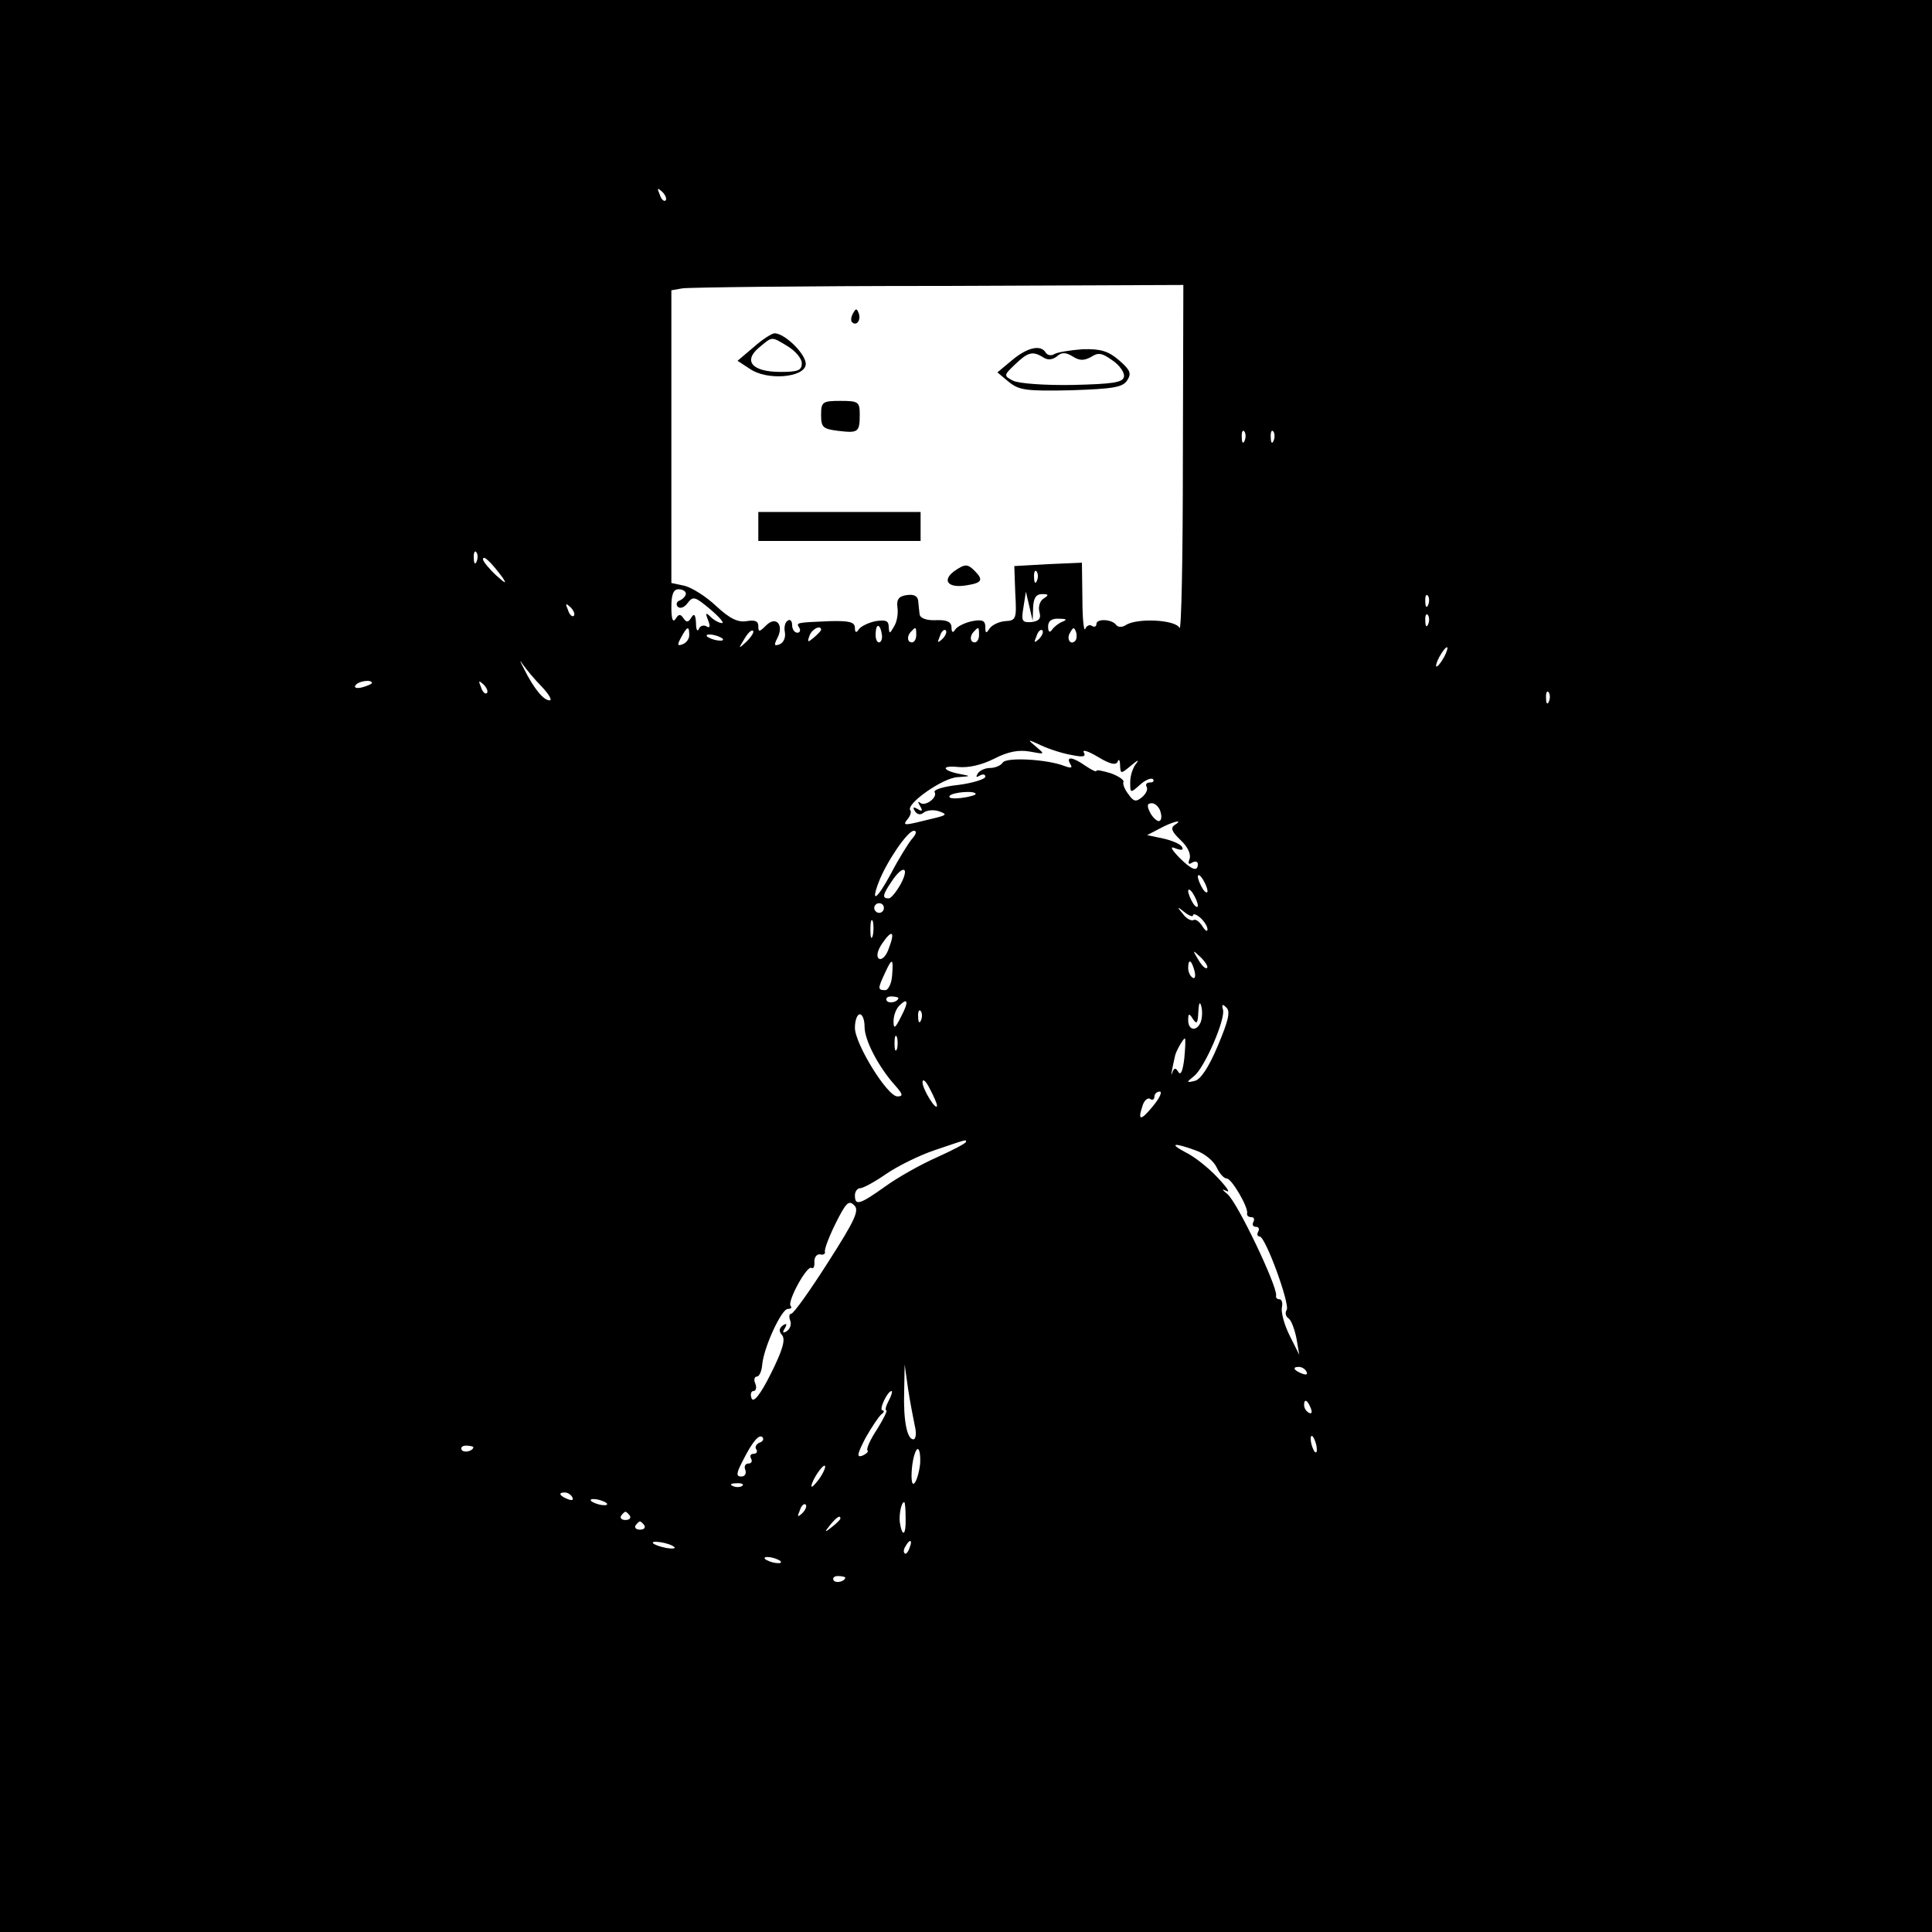
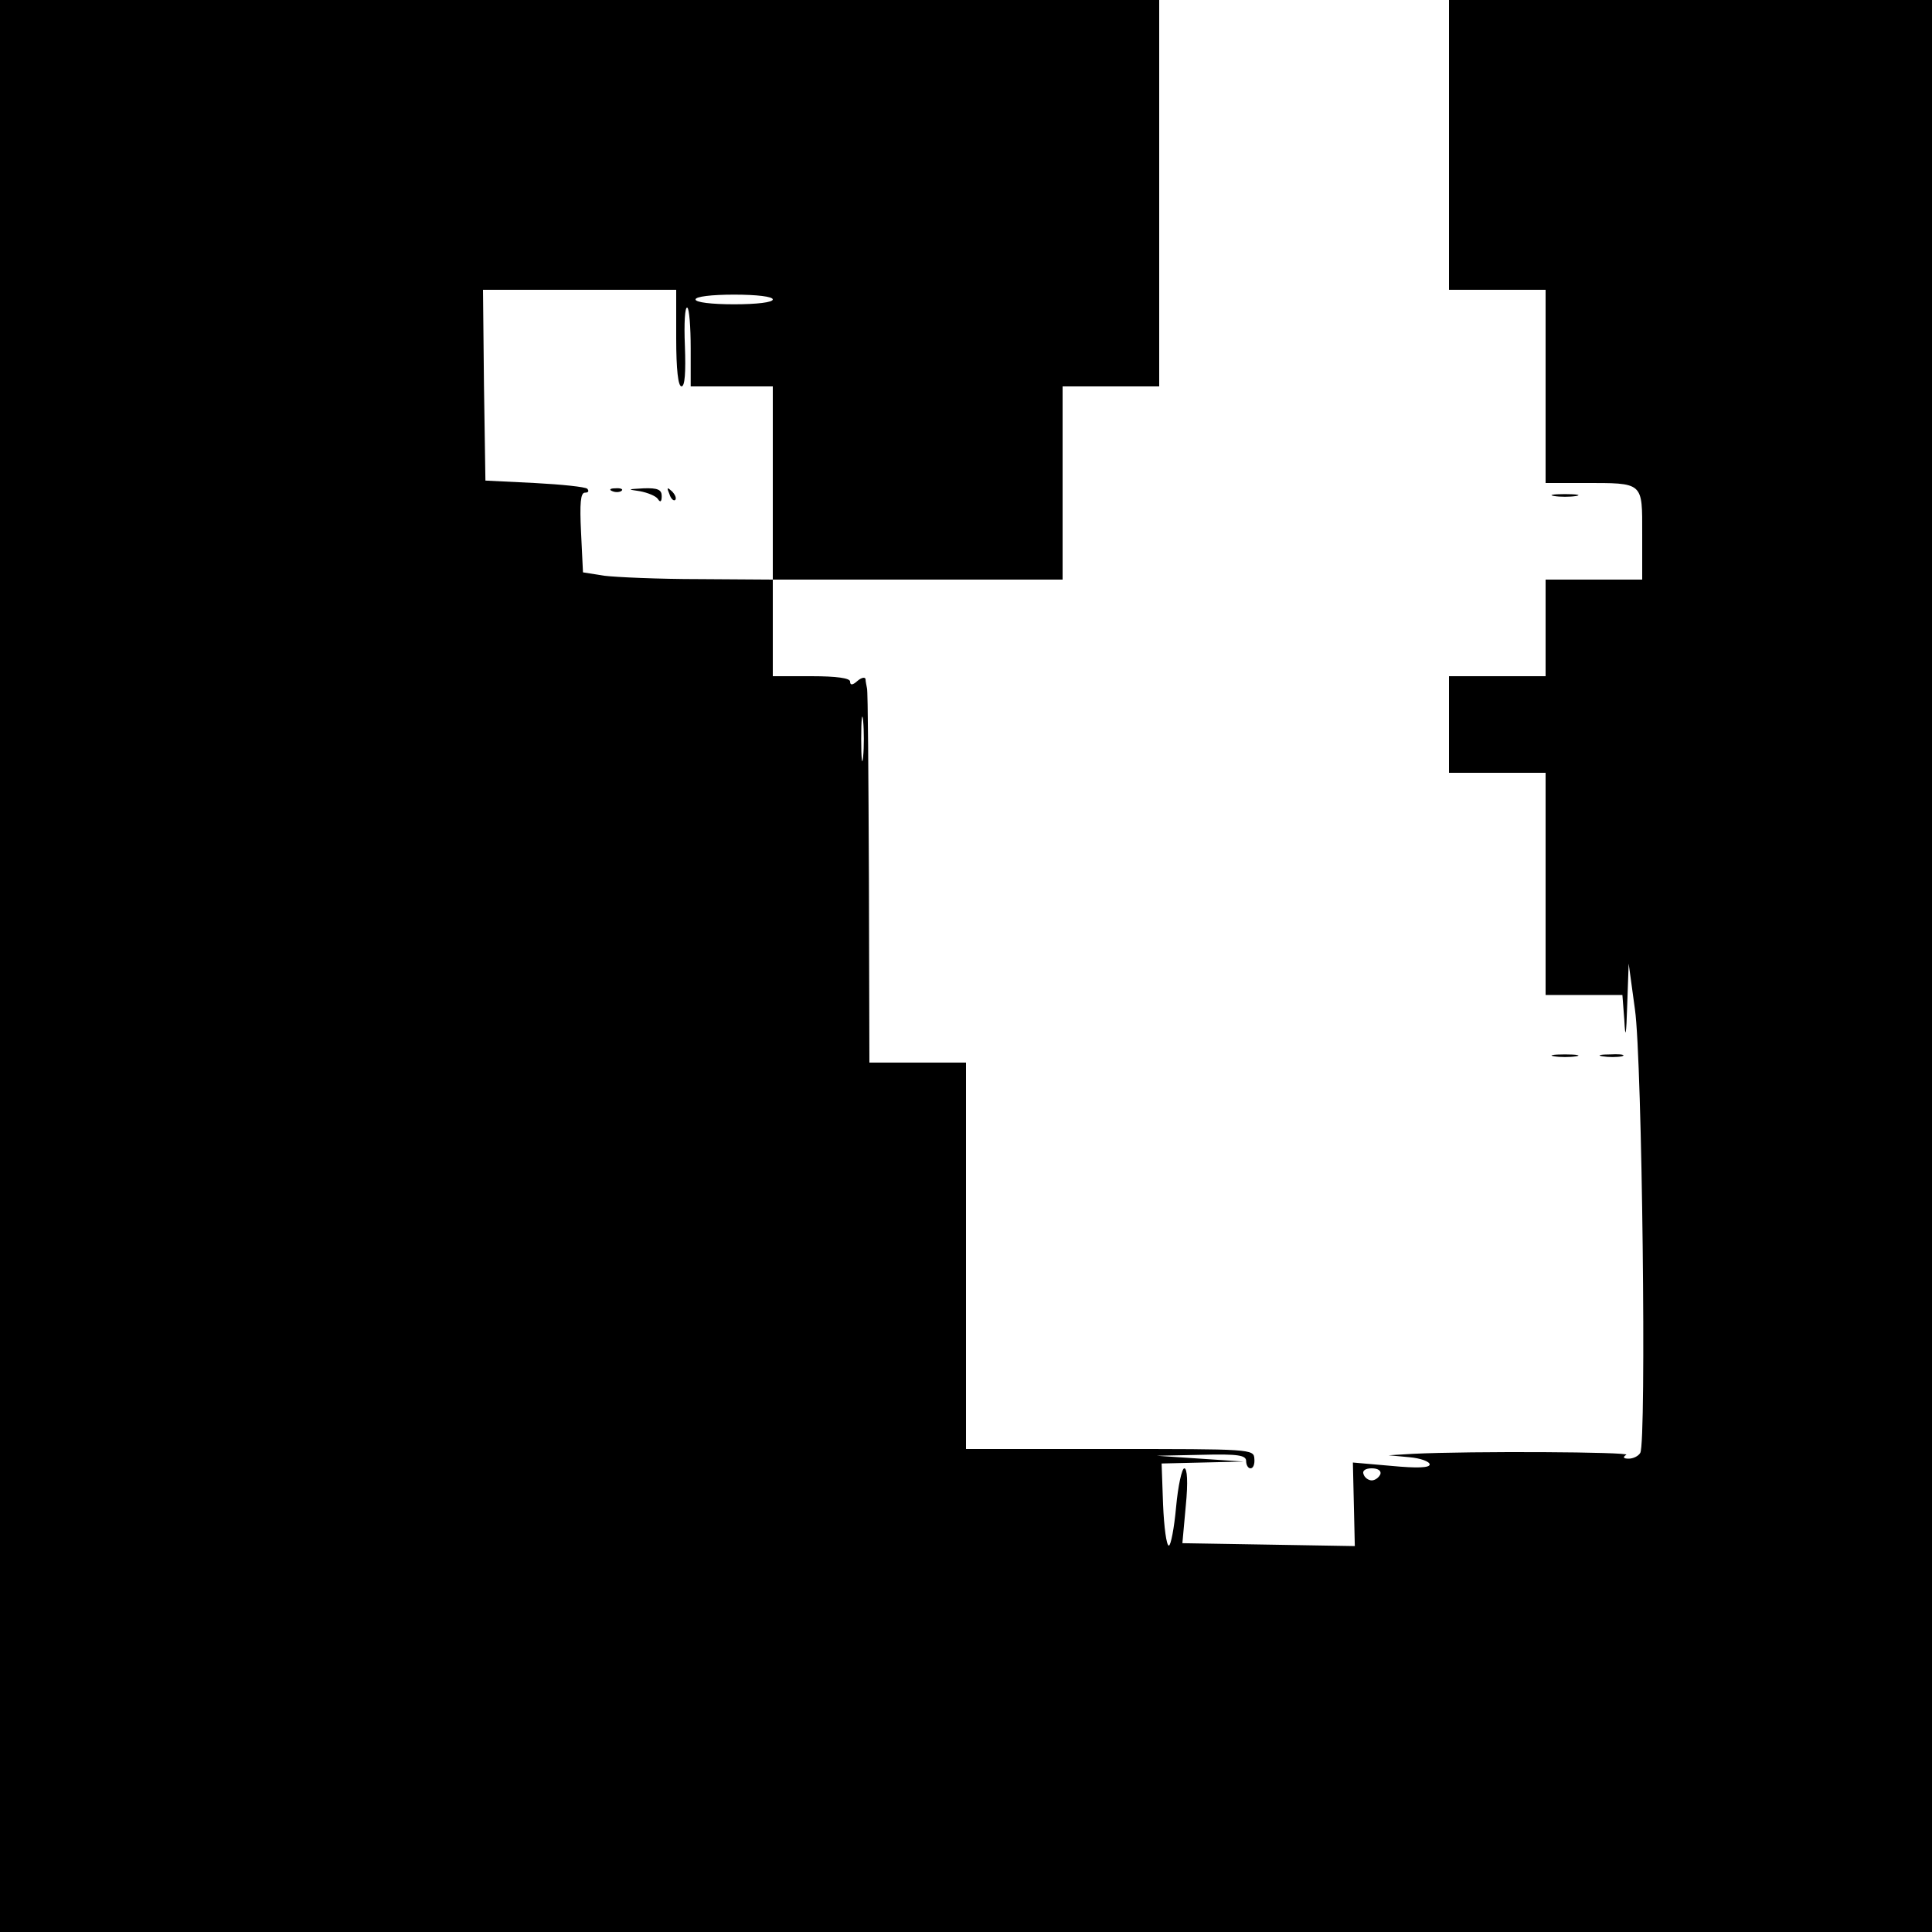
<svg xmlns="http://www.w3.org/2000/svg" version="1.0" width="400pt" height="400pt" viewBox="0 0 400 400" preserveAspectRatio="xMidYMid meet">
  <g transform="translate(0,400) scale(0.1,-0.1)" fill="#000000" stroke="none">
-     <path d="M0 2000 l0 -2000 2000 0 2000 0 0 2000 0 2000 -2000 0 -2000 0 0 -2000z m1378 1585 c-3 -3 -9 2 -12 12 -6 14 -5 15 5 6 7 -7 10 -15 7 -18z m1071 -538 c0 -199 -3 -355 -7 -347 -8 17 -87 21 -111 6 -7 -5 -16 -5 -20 0 -8 12 -41 14 -41 2 0 -5 -4 -7 -9 -4 -5 4 -12 0 -14 -6 -3 -7 -6 21 -6 62 l-1 75 -70 -3 -70 -4 2 -56 c3 -53 2 -57 -21 -58 -13 -1 -27 -8 -32 -15 -7 -11 -9 -11 -9 3 0 13 -6 16 -27 12 -15 -3 -31 -11 -35 -17 -5 -8 -8 -7 -8 4 0 11 -9 16 -32 15 -19 -1 -33 4 -34 12 -1 6 -2 19 -3 28 -1 10 -9 14 -23 12 -17 -2 -22 -9 -20 -25 2 -13 -1 -31 -7 -40 -9 -16 -10 -16 -11 -1 0 13 -6 15 -27 12 -15 -3 -31 -11 -35 -17 -5 -8 -8 -7 -8 3 0 12 -11 15 -52 14 -71 -3 -70 -3 -63 -14 3 -5 1 -10 -4 -10 -6 0 -11 7 -11 16 0 8 -4 13 -9 9 -6 -3 -8 -14 -6 -24 2 -11 -3 -22 -11 -25 -11 -4 -12 -2 -5 12 15 28 -2 48 -23 27 -14 -14 -16 -14 -16 -1 0 10 -7 13 -24 10 -18 -3 -35 5 -63 31 -21 20 -50 38 -65 42 l-28 6 0 303 0 303 23 4 c12 2 250 5 530 5 l507 2 -1 -363z m128 41 c-3 -8 -6 -5 -6 6 -1 11 2 17 5 13 3 -3 4 -12 1 -19z m60 0 c-3 -8 -6 -5 -6 6 -1 11 2 17 5 13 3 -3 4 -12 1 -19z m-1650 -250 c-3 -8 -6 -5 -6 6 -1 11 2 17 5 13 3 -3 4 -12 1 -19z m53 -33 c10 -15 7 -14 -13 4 -15 14 -27 29 -27 33 0 10 16 -5 40 -37z m1107 -7 c-3 -8 -6 -5 -6 6 -1 11 2 17 5 13 3 -3 4 -12 1 -19z m-727 -27 c0 -5 -6 -11 -12 -14 -7 -2 -9 -8 -5 -13 5 -5 14 -2 21 8 11 14 15 13 46 -13 19 -16 30 -29 25 -29 -6 0 -17 6 -24 13 -10 10 -11 8 -5 -7 5 -13 4 -17 -3 -13 -6 4 -14 1 -16 -5 -3 -7 -6 -2 -6 12 -1 18 -4 21 -10 11 -6 -10 -10 -10 -16 -1 -6 9 -10 9 -16 -1 -6 -9 -9 -1 -9 24 0 26 4 37 15 37 8 0 15 -4 15 -9z m719 -28 c1 19 6 27 19 27 13 0 14 -2 3 -9 -8 -5 -12 -17 -9 -28 4 -14 -1 -19 -17 -21 -19 -1 -21 2 -16 31 l5 32 7 -30 7 -30 1 28z m818 5 c-3 -8 -6 -5 -6 6 -1 11 2 17 5 13 3 -3 4 -12 1 -19z m-1769 -23 c-3 -3 -9 2 -12 12 -6 14 -5 15 5 6 7 -7 10 -15 7 -18z m1769 -17 c-3 -8 -6 -5 -6 6 -1 11 2 17 5 13 3 -3 4 -12 1 -19z m-757 5 c-8 -3 -18 -11 -22 -17 -5 -7 -8 -4 -8 7 0 11 7 17 23 16 15 0 17 -2 7 -6z m-374 -28 c1 -8 -2 -15 -6 -15 -5 0 -8 9 -7 20 1 21 10 18 13 -5z m-399 0 c0 -8 -6 -16 -14 -19 -11 -4 -11 -1 -3 14 13 24 17 25 17 5z m119 -13 c-17 -16 -18 -16 -5 5 7 12 15 20 18 17 3 -2 -3 -12 -13 -22z m154 24 c0 -2 -7 -9 -15 -16 -13 -11 -14 -10 -9 4 5 14 24 23 24 12z m197 -11 c0 -8 -4 -15 -9 -15 -10 0 -11 14 -1 23 9 10 10 9 10 -8z m54 -8 c-10 -9 -11 -8 -5 6 3 10 9 15 12 12 3 -3 0 -11 -7 -18z m76 8 c0 -8 -4 -15 -9 -15 -10 0 -11 14 -1 23 9 10 10 9 10 -8z m124 -8 c-10 -9 -11 -8 -5 6 3 10 9 15 12 12 3 -3 0 -11 -7 -18z m75 -4 c-10 -10 -19 5 -10 18 6 11 8 11 12 0 2 -7 1 -15 -2 -18z m-730 5 c3 -4 -1 -5 -10 -4 -8 1 -18 5 -22 8 -3 4 1 5 10 4 8 -1 18 -5 22 -8z m1494 -38 c-6 -11 -13 -20 -16 -20 -2 0 0 9 6 20 6 11 13 20 16 20 2 0 0 -9 -6 -20z m-1868 -62 c14 -15 22 -28 16 -28 -13 0 -33 25 -53 65 -9 17 -10 21 -3 10 7 -10 25 -32 40 -47z m-352 8 c0 -2 -9 -6 -20 -9 -11 -3 -18 -1 -14 4 5 9 34 13 34 5z m238 -21 c-3 -3 -9 2 -12 12 -6 14 -5 15 5 6 7 -7 10 -15 7 -18z m2199 -17 c-3 -8 -6 -5 -6 6 -1 11 2 17 5 13 3 -3 4 -12 1 -19z m-989 -111 c24 -5 31 -4 26 5 -4 7 9 3 29 -9 25 -15 37 -18 41 -10 2 7 5 3 5 -7 1 -19 1 -19 24 0 12 10 16 12 10 4 -7 -8 -13 -25 -13 -39 0 -23 0 -24 20 -6 11 10 23 15 27 12 3 -4 1 -7 -6 -7 -7 0 -10 -4 -7 -9 3 -5 -1 -14 -9 -21 -13 -11 -18 -10 -29 6 -8 10 -12 22 -10 25 2 4 -10 12 -26 18 -17 5 -30 8 -30 5 0 -3 -10 2 -22 10 -27 19 -42 21 -32 4 5 -8 2 -9 -12 -4 -35 14 -121 19 -128 7 -4 -6 -16 -11 -26 -11 -10 0 -22 -5 -26 -12 -4 -7 -3 -8 4 -4 7 4 12 3 12 -2 0 -5 -25 -13 -55 -17 -30 -3 -53 -10 -50 -15 7 -11 -20 -31 -30 -22 -5 4 -5 1 0 -7 6 -10 4 -12 -5 -6 -9 5 -11 4 -6 -4 5 -8 12 -9 19 -3 7 5 21 6 32 2 17 -6 15 -8 -15 -15 -60 -15 -62 -15 -51 -1 6 7 8 15 6 18 -12 12 67 68 98 69 27 2 28 2 7 6 -39 7 -44 19 -6 15 21 -2 48 4 74 17 29 15 51 19 74 15 32 -6 32 -6 13 10 -19 16 -18 16 10 3 17 -8 45 -17 63 -20z m-198 -81 c0 -2 -13 -6 -29 -8 -17 -2 -28 -1 -25 4 5 8 54 12 54 4z m383 -38 c3 -10 1 -18 -4 -18 -4 0 -13 8 -18 18 -7 14 -6 19 4 19 7 0 16 -9 18 -19z m29 -26 c-9 -6 -6 -14 12 -31 15 -14 22 -29 19 -39 -4 -10 -2 -13 5 -8 7 4 12 2 12 -3 0 -17 -13 -12 -39 14 -18 19 -19 24 -6 18 12 -4 16 -3 12 4 -4 6 -21 13 -39 17 l-33 7 25 13 c27 15 53 21 32 8z m-544 -29 c-8 -10 -28 -42 -43 -71 -29 -54 -43 -64 -26 -19 16 42 60 107 73 107 7 0 5 -7 -4 -17z m-23 -93 c-9 -16 -20 -30 -25 -30 -14 0 -13 7 6 35 23 35 38 31 19 -5z m635 -15 c0 -5 -5 -3 -10 5 -5 8 -10 20 -10 25 0 6 5 3 10 -5 5 -8 10 -19 10 -25z m-20 -30 c0 -5 -5 -3 -10 5 -5 8 -10 20 -10 25 0 6 5 3 10 -5 5 -8 10 -19 10 -25z m-650 -5 c0 -5 -4 -10 -10 -10 -5 0 -10 5 -10 10 0 6 5 10 10 10 6 0 10 -4 10 -10z m640 -15 c0 4 7 2 15 -5 8 -7 15 -18 15 -24 0 -6 -5 -3 -11 7 -6 9 -14 15 -18 12 -5 -2 -15 3 -22 13 -13 15 -12 16 4 3 9 -7 17 -10 17 -6z m-663 -42 c-3 -10 -5 -4 -5 12 0 17 2 24 5 18 2 -7 2 -21 0 -30z m33 -27 c-5 -15 -14 -24 -20 -21 -6 4 -4 16 6 31 21 31 28 26 14 -10z m659 -40 c-3 -3 -11 5 -18 17 -13 21 -12 21 5 5 10 -10 16 -20 13 -22z m-652 -16 c-1 -16 -8 -30 -14 -30 -16 0 -16 3 -1 35 15 33 18 32 15 -5z m626 10 c3 -11 1 -18 -4 -14 -5 3 -9 12 -9 20 0 20 7 17 13 -6z m-613 -56 c0 -8 -19 -13 -24 -6 -3 5 1 9 9 9 8 0 15 -2 15 -3z m5 -40 c-12 -24 -15 -25 -15 -8 0 11 5 25 12 32 18 18 20 8 3 -24z m621 -10 c-8 -20 -26 -18 -26 4 0 14 2 15 10 2 8 -12 10 -8 11 15 1 18 3 23 6 12 3 -10 2 -25 -1 -33z m35 -50 c-19 -45 -36 -70 -48 -72 -17 -4 -17 -3 -1 10 22 17 66 119 60 138 -3 11 -1 12 7 4 9 -8 4 -28 -18 -80z m-614 54 c-3 -8 -6 -5 -6 6 -1 11 2 17 5 13 3 -3 4 -12 1 -19z m-117 -14 c0 -28 29 -83 63 -121 17 -19 17 -23 5 -23 -21 0 -88 109 -88 142 0 16 5 28 10 28 6 0 10 -12 10 -26z m67 -46 c-3 -7 -5 -2 -5 12 0 14 2 19 5 13 2 -7 2 -19 0 -25z m595 -19 c-3 -25 -7 -36 -12 -29 -6 10 -9 10 -13 -1 -4 -12 -1 5 6 36 3 11 17 35 20 35 2 0 1 -19 -1 -41z m-512 -98 c-1 -13 -30 34 -30 48 0 9 7 3 15 -13 8 -15 15 -31 15 -35z m448 0 c-26 -32 -33 -32 -23 -2 3 12 11 19 16 16 5 -4 9 -1 9 4 0 6 5 11 11 11 6 0 0 -13 -13 -29z m-388 -75 c0 -3 -27 -17 -60 -32 -34 -15 -82 -42 -108 -61 -52 -37 -62 -40 -62 -18 0 8 5 15 11 15 6 0 30 13 53 29 23 16 69 39 102 50 68 23 64 22 64 17z m476 -18 c18 -6 37 -22 43 -35 6 -13 15 -23 21 -23 10 0 45 -60 42 -72 -1 -5 3 -8 9 -8 5 0 7 -4 4 -10 -3 -5 -1 -10 5 -10 6 0 8 -4 5 -10 -3 -5 -2 -10 3 -10 12 0 63 -140 56 -152 -4 -6 -2 -13 3 -17 6 -3 13 -22 17 -41 l6 -35 -20 40 c-11 22 -18 48 -16 58 2 9 0 17 -5 17 -5 0 -8 3 -7 8 3 18 -80 193 -101 210 -12 10 -12 11 -1 6 8 -4 -1 9 -20 29 -19 20 -48 43 -65 51 -36 19 -25 21 21 4z m-762 -232 c-37 -58 -71 -106 -76 -106 -4 0 -5 -6 -2 -14 3 -8 0 -17 -7 -22 -8 -5 -10 -3 -4 6 5 9 4 11 -4 6 -8 -6 -9 -12 -2 -20 8 -9 1 -32 -23 -80 -22 -44 -36 -61 -40 -51 -3 8 -1 15 4 15 5 0 7 7 4 15 -4 8 -2 15 3 15 5 0 10 11 11 24 3 36 40 116 53 116 7 0 9 3 6 6 -8 9 34 85 43 79 4 -3 7 3 6 13 0 9 5 16 12 15 6 -2 11 1 10 5 -2 4 8 31 22 59 21 42 27 49 38 38 12 -10 3 -30 -54 -119z m180 -338 c4 -16 2 -28 -3 -28 -13 0 -21 39 -19 100 l1 55 7 -50 c4 -27 11 -62 14 -77z m811 112 c3 -6 -1 -7 -9 -4 -18 7 -21 14 -7 14 6 0 13 -4 16 -10z m-865 -60 c-6 -11 -8 -20 -5 -20 3 0 -6 -18 -19 -39 -14 -21 -23 -41 -20 -44 3 -2 -2 -7 -11 -11 -12 -4 -10 4 7 37 13 23 28 45 33 49 6 4 6 8 2 8 -8 0 10 40 19 40 2 0 0 -9 -6 -20z m874 -16 c3 -8 2 -12 -4 -9 -6 3 -10 10 -10 16 0 14 7 11 14 -7z m-1142 -71 c-6 -3 -10 -9 -6 -14 3 -5 0 -9 -6 -9 -6 0 -8 -4 -5 -10 3 -5 1 -10 -5 -10 -7 0 -10 -6 -7 -13 3 -8 -1 -14 -8 -14 -11 0 -11 6 2 31 21 42 35 58 42 50 3 -4 0 -9 -7 -11z m1154 -9 c1 -9 0 -13 -4 -10 -3 4 -7 14 -8 22 -1 9 0 13 4 10 3 -4 7 -14 8 -22z m-1746 0 c0 -8 -19 -13 -24 -6 -3 5 1 9 9 9 8 0 15 -2 15 -3z m925 -35 c-2 -17 -7 -35 -12 -40 -5 -5 -7 8 -5 31 2 22 8 40 12 40 4 0 6 -14 5 -31z m-209 -31 c-9 -12 -16 -19 -16 -15 0 11 24 47 28 42 2 -2 -3 -14 -12 -27z m-159 -14 c-3 -3 -12 -4 -19 -1 -8 3 -5 6 6 6 11 1 17 -2 13 -5z m-352 -24 c3 -6 -1 -7 -9 -4 -18 7 -21 14 -7 14 6 0 13 -4 16 -10z m71 -12 c3 -4 -1 -5 -10 -4 -8 1 -18 5 -22 8 -3 4 1 5 10 4 8 -1 18 -5 22 -8z m405 -21 c-10 -9 -11 -8 -5 6 3 10 9 15 12 12 3 -3 0 -11 -7 -18z m214 -11 c1 -35 -7 -40 -12 -8 -2 16 3 42 9 42 2 0 3 -16 3 -34z m-571 6 c3 -5 -1 -9 -9 -9 -8 0 -12 4 -9 9 3 4 7 8 9 8 2 0 6 -4 9 -8z m436 -6 c0 -2 -8 -10 -17 -17 -16 -13 -17 -12 -4 4 13 16 21 21 21 13z m-406 -14 c3 -5 -1 -9 -9 -9 -8 0 -12 4 -9 9 3 4 7 8 9 8 2 0 6 -4 9 -8z m62 -45 c4 -3 -4 -4 -16 -2 -30 6 -40 16 -12 12 12 -2 24 -6 28 -10z m487 -2 c-3 -9 -8 -14 -10 -11 -3 3 -2 9 2 15 9 16 15 13 8 -4z m-267 -27 c3 -4 -1 -5 -10 -4 -8 1 -18 5 -22 8 -3 4 1 5 10 4 8 -1 18 -5 22 -8z m134 -34 c0 -8 -19 -13 -24 -6 -3 5 1 9 9 9 8 0 15 -2 15 -3z" />
-     <path d="M1766 3351 c-4 -7 -5 -15 -2 -18 9 -9 19 4 14 18 -4 11 -6 11 -12 0z" />
-     <path d="M1560 3281 l-33 -28 26 -17 c35 -24 110 -18 115 8 4 19 -41 65 -64 66 -6 0 -26 -13 -44 -29z m71 2 c16 -10 29 -25 29 -35 0 -15 -8 -18 -44 -18 -58 0 -78 22 -45 50 29 24 25 24 60 3z" />
-     <path d="M2095 3254 l-30 -25 24 -20 c21 -17 36 -19 129 -17 87 3 107 6 116 21 9 14 6 21 -17 41 -22 19 -38 24 -75 23 -26 -2 -52 -6 -59 -10 -6 -4 -14 -3 -18 3 -10 17 -38 11 -70 -16z m65 6 c9 -6 19 -5 28 2 10 9 18 9 33 0 14 -9 23 -9 38 -1 15 10 23 8 44 -7 15 -10 26 -26 24 -34 -2 -12 -23 -15 -106 -17 -58 -1 -113 3 -124 9 -19 10 -19 11 4 33 27 26 37 29 59 15z" />
-     <path d="M1700 3141 c0 -26 4 -29 35 -33 42 -5 45 -3 45 34 0 26 -3 28 -40 28 -37 0 -40 -2 -40 -29z" />
-     <path d="M1570 2910 l0 -30 168 0 168 0 0 30 0 30 -168 0 -168 0 0 -30z" />
-     <path d="M1975 2817 c-25 -19 -12 -35 25 -29 33 5 37 11 18 30 -15 15 -20 15 -43 -1z" />
+     <path d="M0 2000 l0 -2000 2000 0 2000 0 0 2000 0 2000 -500 0 -500 0 0 -300 0 -300 100 0 100 0 0 -200 0 -200 78 0 c126 0 122 3 122 -106 l0 -94 -100 0 -100 0 0 -100 0 -100 -100 0 -100 0 0 -100 0 -100 100 0 100 0 0 -230 0 -230 79 0 80 0 4 -52 c2 -41 4 -34 6 32 l3 85 13 -95 c15 -105 24 -897 11 -918 -4 -7 -15 -12 -24 -12 -11 0 -13 3 -5 8 10 6 -321 8 -442 2 l-50 -3 43 -4 c23 -2 42 -9 42 -15 0 -7 -26 -8 -79 -3 l-80 7 2 -87 2 -86 -178 3 -179 3 7 77 c5 50 3 78 -3 78 -5 0 -13 -36 -17 -80 -4 -44 -11 -80 -15 -80 -5 0 -10 38 -12 85 l-3 85 85 2 85 2 -90 6 -90 6 93 2 c76 2 92 -1 92 -13 0 -8 4 -15 9 -15 6 0 9 9 8 20 -1 20 -8 20 -299 20 l-298 0 0 400 0 400 -100 0 -100 0 -1 383 c-1 210 -2 387 -4 392 -1 6 -3 14 -3 19 -1 5 -9 3 -17 -4 -10 -9 -15 -9 -15 -1 0 7 -28 11 -80 11 l-80 0 0 100 0 100 300 0 300 0 0 200 0 200 100 0 100 0 0 400 0 400 -1200 0 -1200 0 0 -2000z m1400 1300 c0 -65 4 -100 11 -100 7 0 9 29 7 84 -2 46 0 82 5 79 4 -2 7 -40 7 -84 l0 -79 85 0 85 0 0 -200 0 -200 -152 1 c-84 0 -173 4 -197 7 l-44 7 -4 83 c-3 60 -1 82 8 82 7 0 9 3 5 8 -4 4 -53 9 -109 12 l-102 5 -3 198 -2 197 200 0 200 0 0 -100z m200 80 c0 -6 -33 -10 -80 -10 -47 0 -80 4 -80 10 0 6 33 10 80 10 47 0 80 -4 80 -10z m187 -947 c-2 -21 -4 -4 -4 37 0 41 2 58 4 38 2 -21 2 -55 0 -75z m1071 -1485 c-3 -7 -11 -13 -18 -13 -7 0 -15 6 -17 13 -3 7 4 12 17 12 13 0 20 -5 18 -12z" />
+     <path d="M1268 2983 c7 -3 16 -2 19 1 4 3 -2 6 -13 5 -11 0 -14 -3 -6 -6z" />
+     <path d="M1325 2983 c16 -3 33 -10 37 -16 5 -8 8 -6 8 6 0 13 -8 17 -37 16 -35 -2 -35 -2 -8 -6z" />
+     <path d="M1386 2977 c3 -10 9 -15 12 -12 3 3 0 11 -7 18 -10 9 -11 8 -5 -6z" />
+     <path d="M3218 2973 c12 -2 32 -2 45 0 12 2 2 4 -23 4 -25 0 -35 -2 -22 -4z" />
+     <path d="M3218 1813 c12 -2 32 -2 45 0 12 2 2 4 -23 4 -25 0 -35 -2 -22 -4z" />
+     <path d="M3318 1813 c12 -2 30 -2 40 0 9 3 -1 5 -23 4 -22 0 -30 -2 -17 -4z" />
  </g>
</svg>
